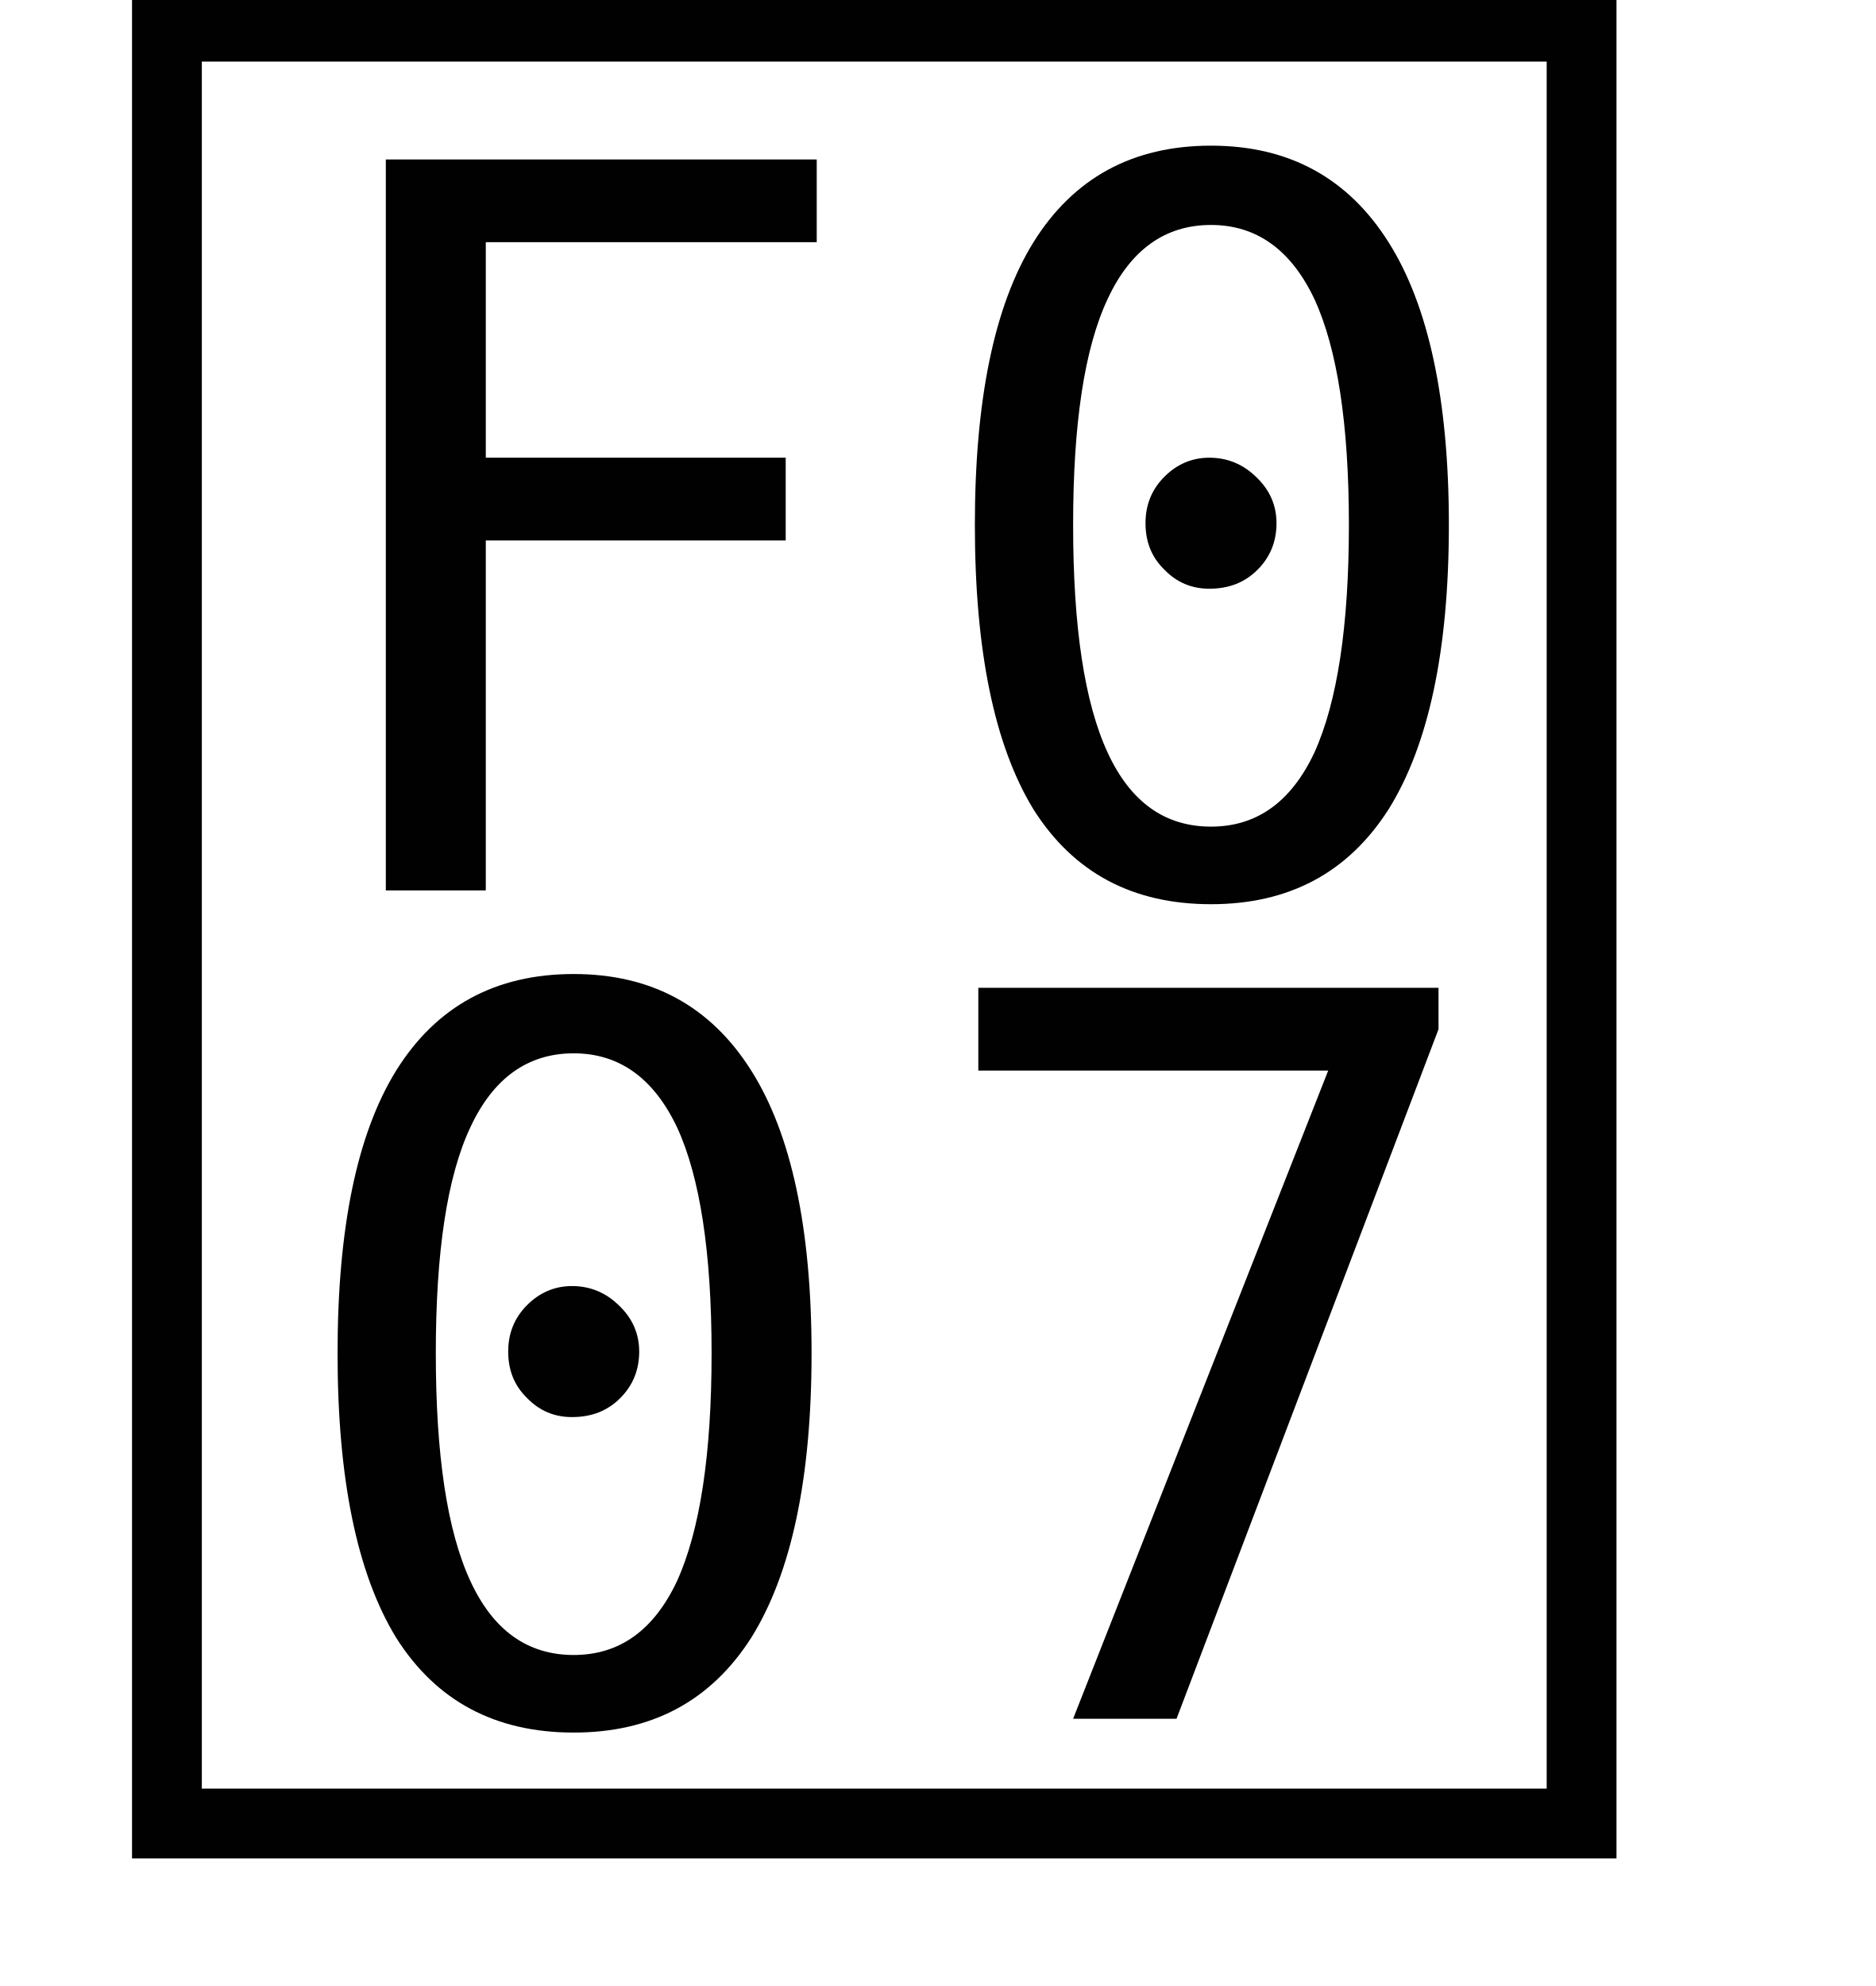
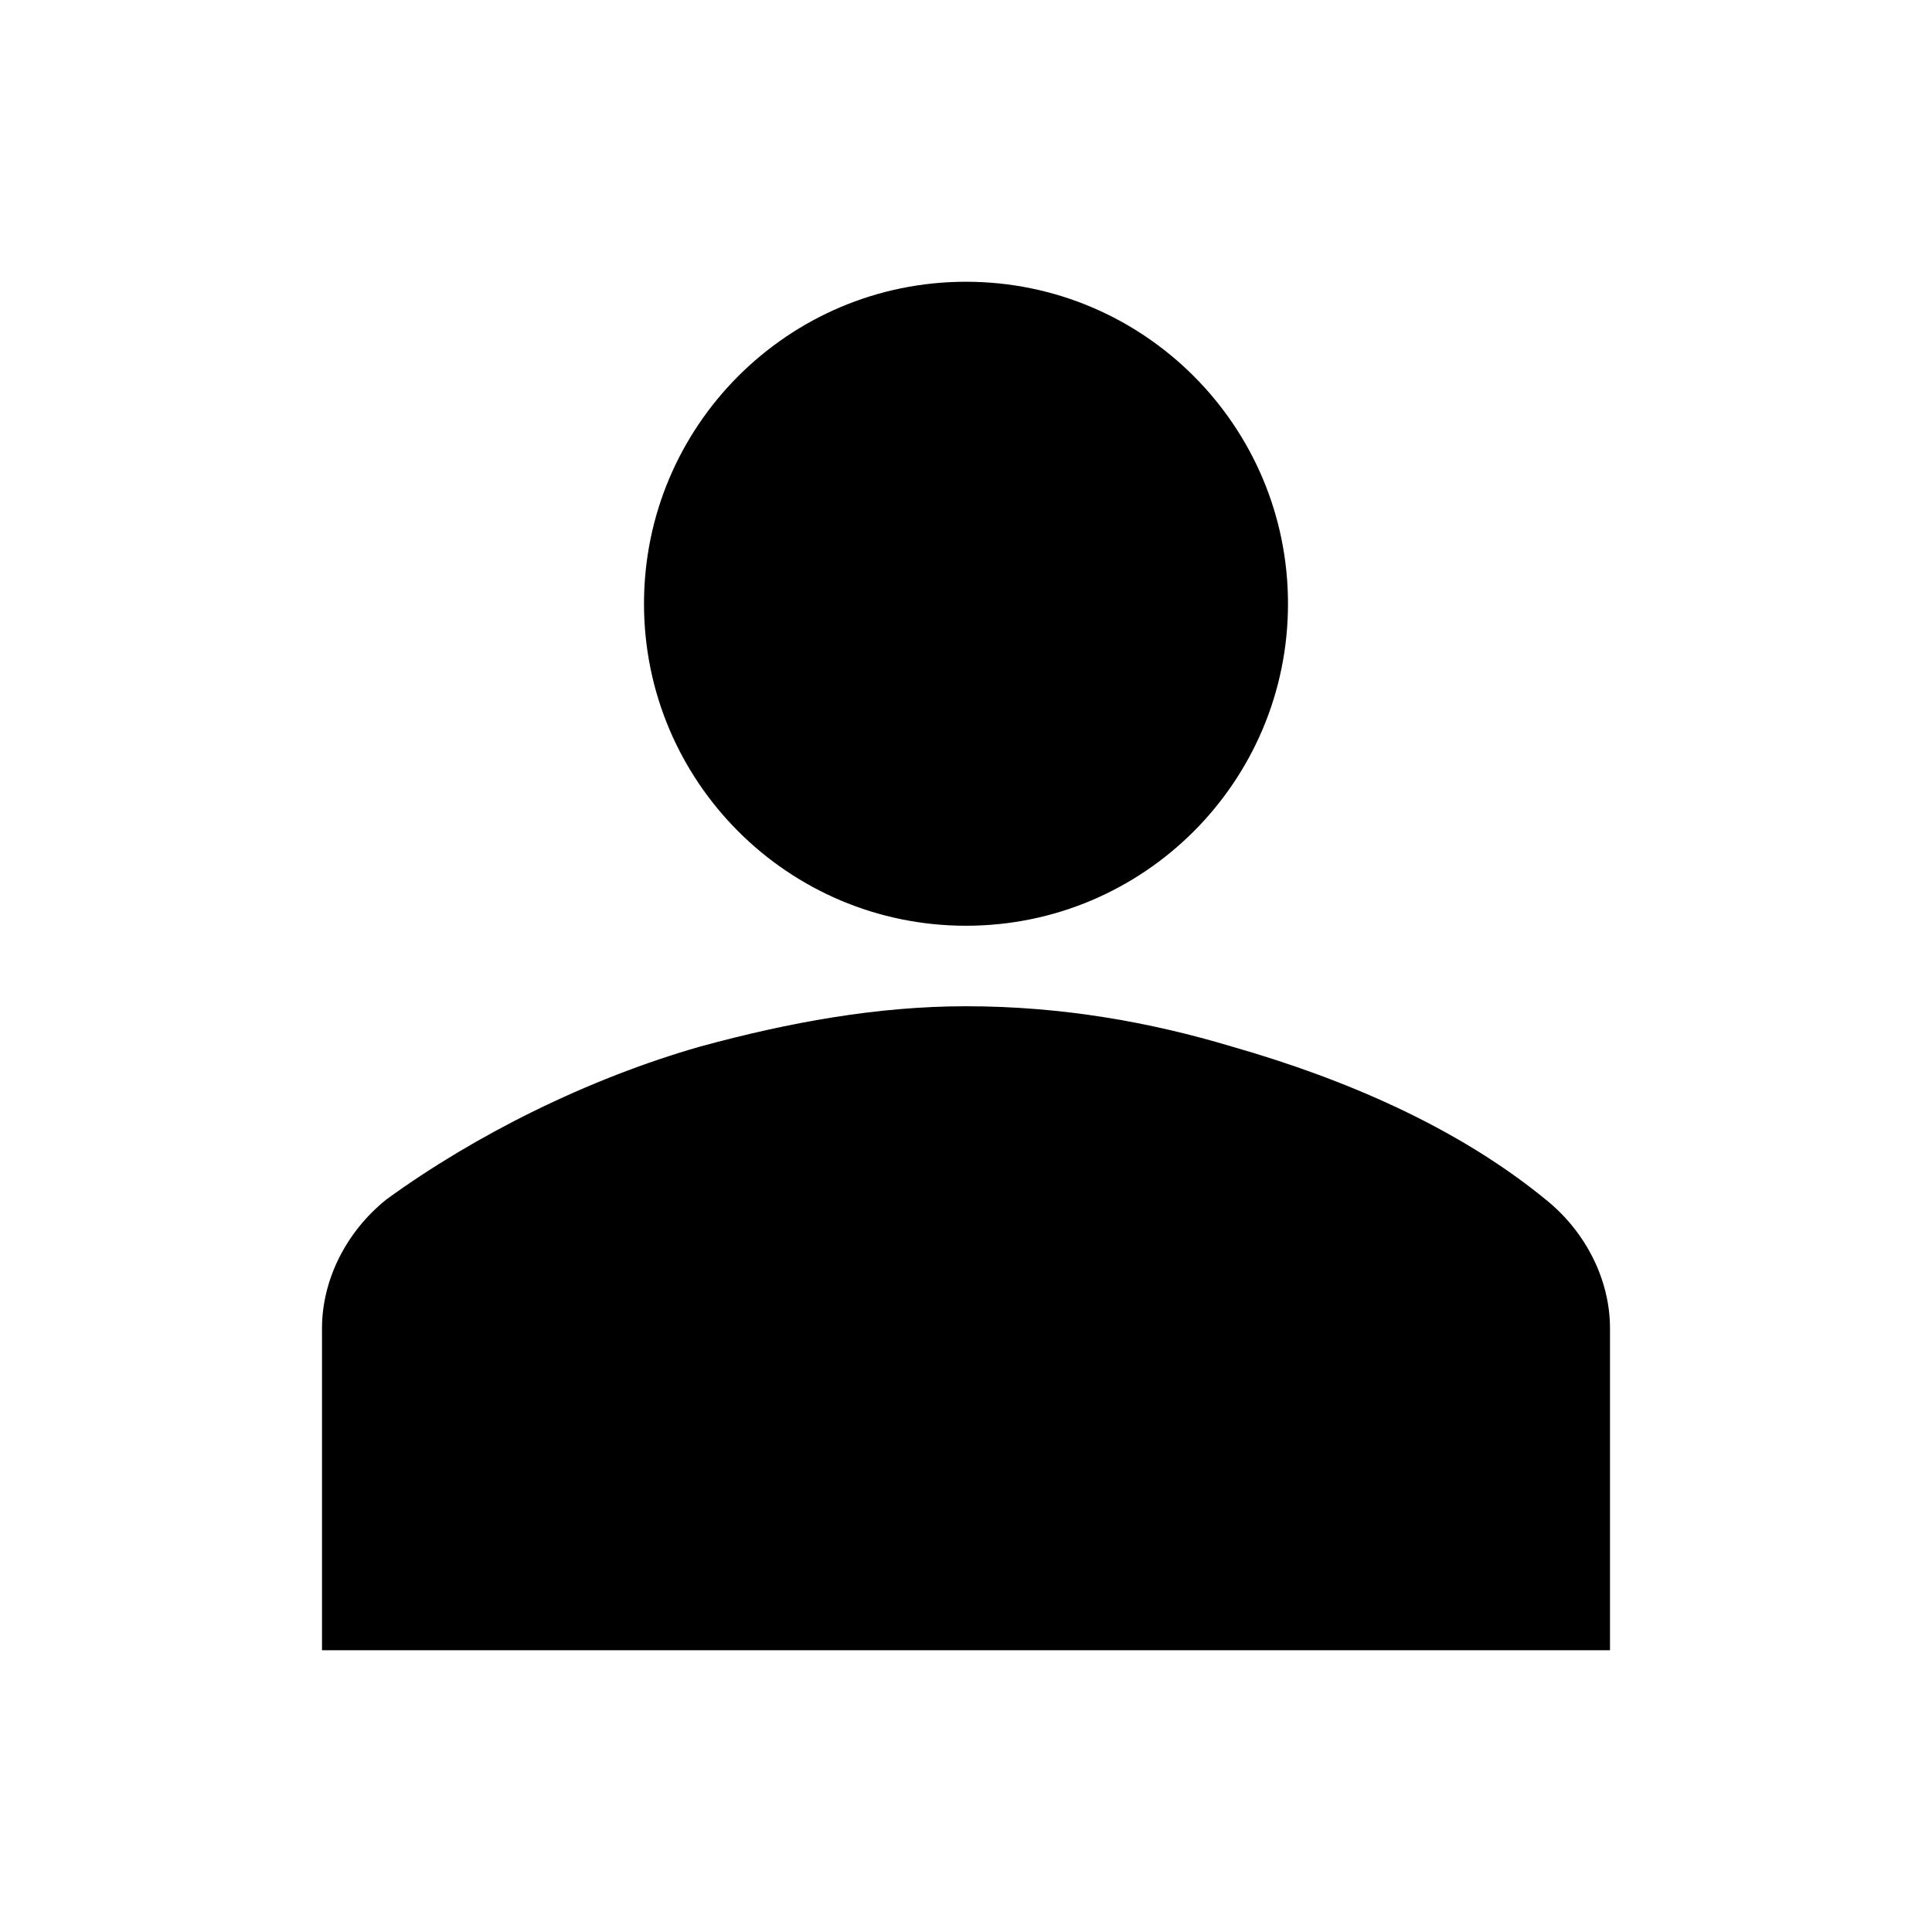
- <svg xmlns="http://www.w3.org/2000/svg" version="1.1" id="Слой_1" x="0px" y="0px" viewBox="0 0 17 18" style="enable-background:new 0 0 17 18;" xml:space="preserve">
-   <style type="text/css">
- 	.st0{fill:#010101;}
- 	.st1{font-family:'FontAwesome';}
- 	.st2{font-size:20px;}
- </style>
-   <text id="_" transform="matrix(1 0 0 1 0.564 15.578)" class="st0 st1 st2"></text>
+ <svg xmlns="http://www.w3.org/2000/svg" id="Icons_User" overflow="hidden" version="1.1" viewBox="0 0 96 96">
+   <g>
+     <circle cx="48" cy="30" r="16" />
+     <path d=" M 80 82 L 80 66 C 80 63.6 78.8 61.2 76.8 59.6 C 72.4 56 66.8 53.6 61.2 52 C 57.2 50.8 52.8 50 48 50 C 43.6 50 39.2 50.8 34.8 52 C 29.2 53.6 23.6 56.4 19.2 59.6 C 17.2 61.2 16 63.6 16 66 L 16 82 L 80 82 Z" />
+   </g>
</svg>
